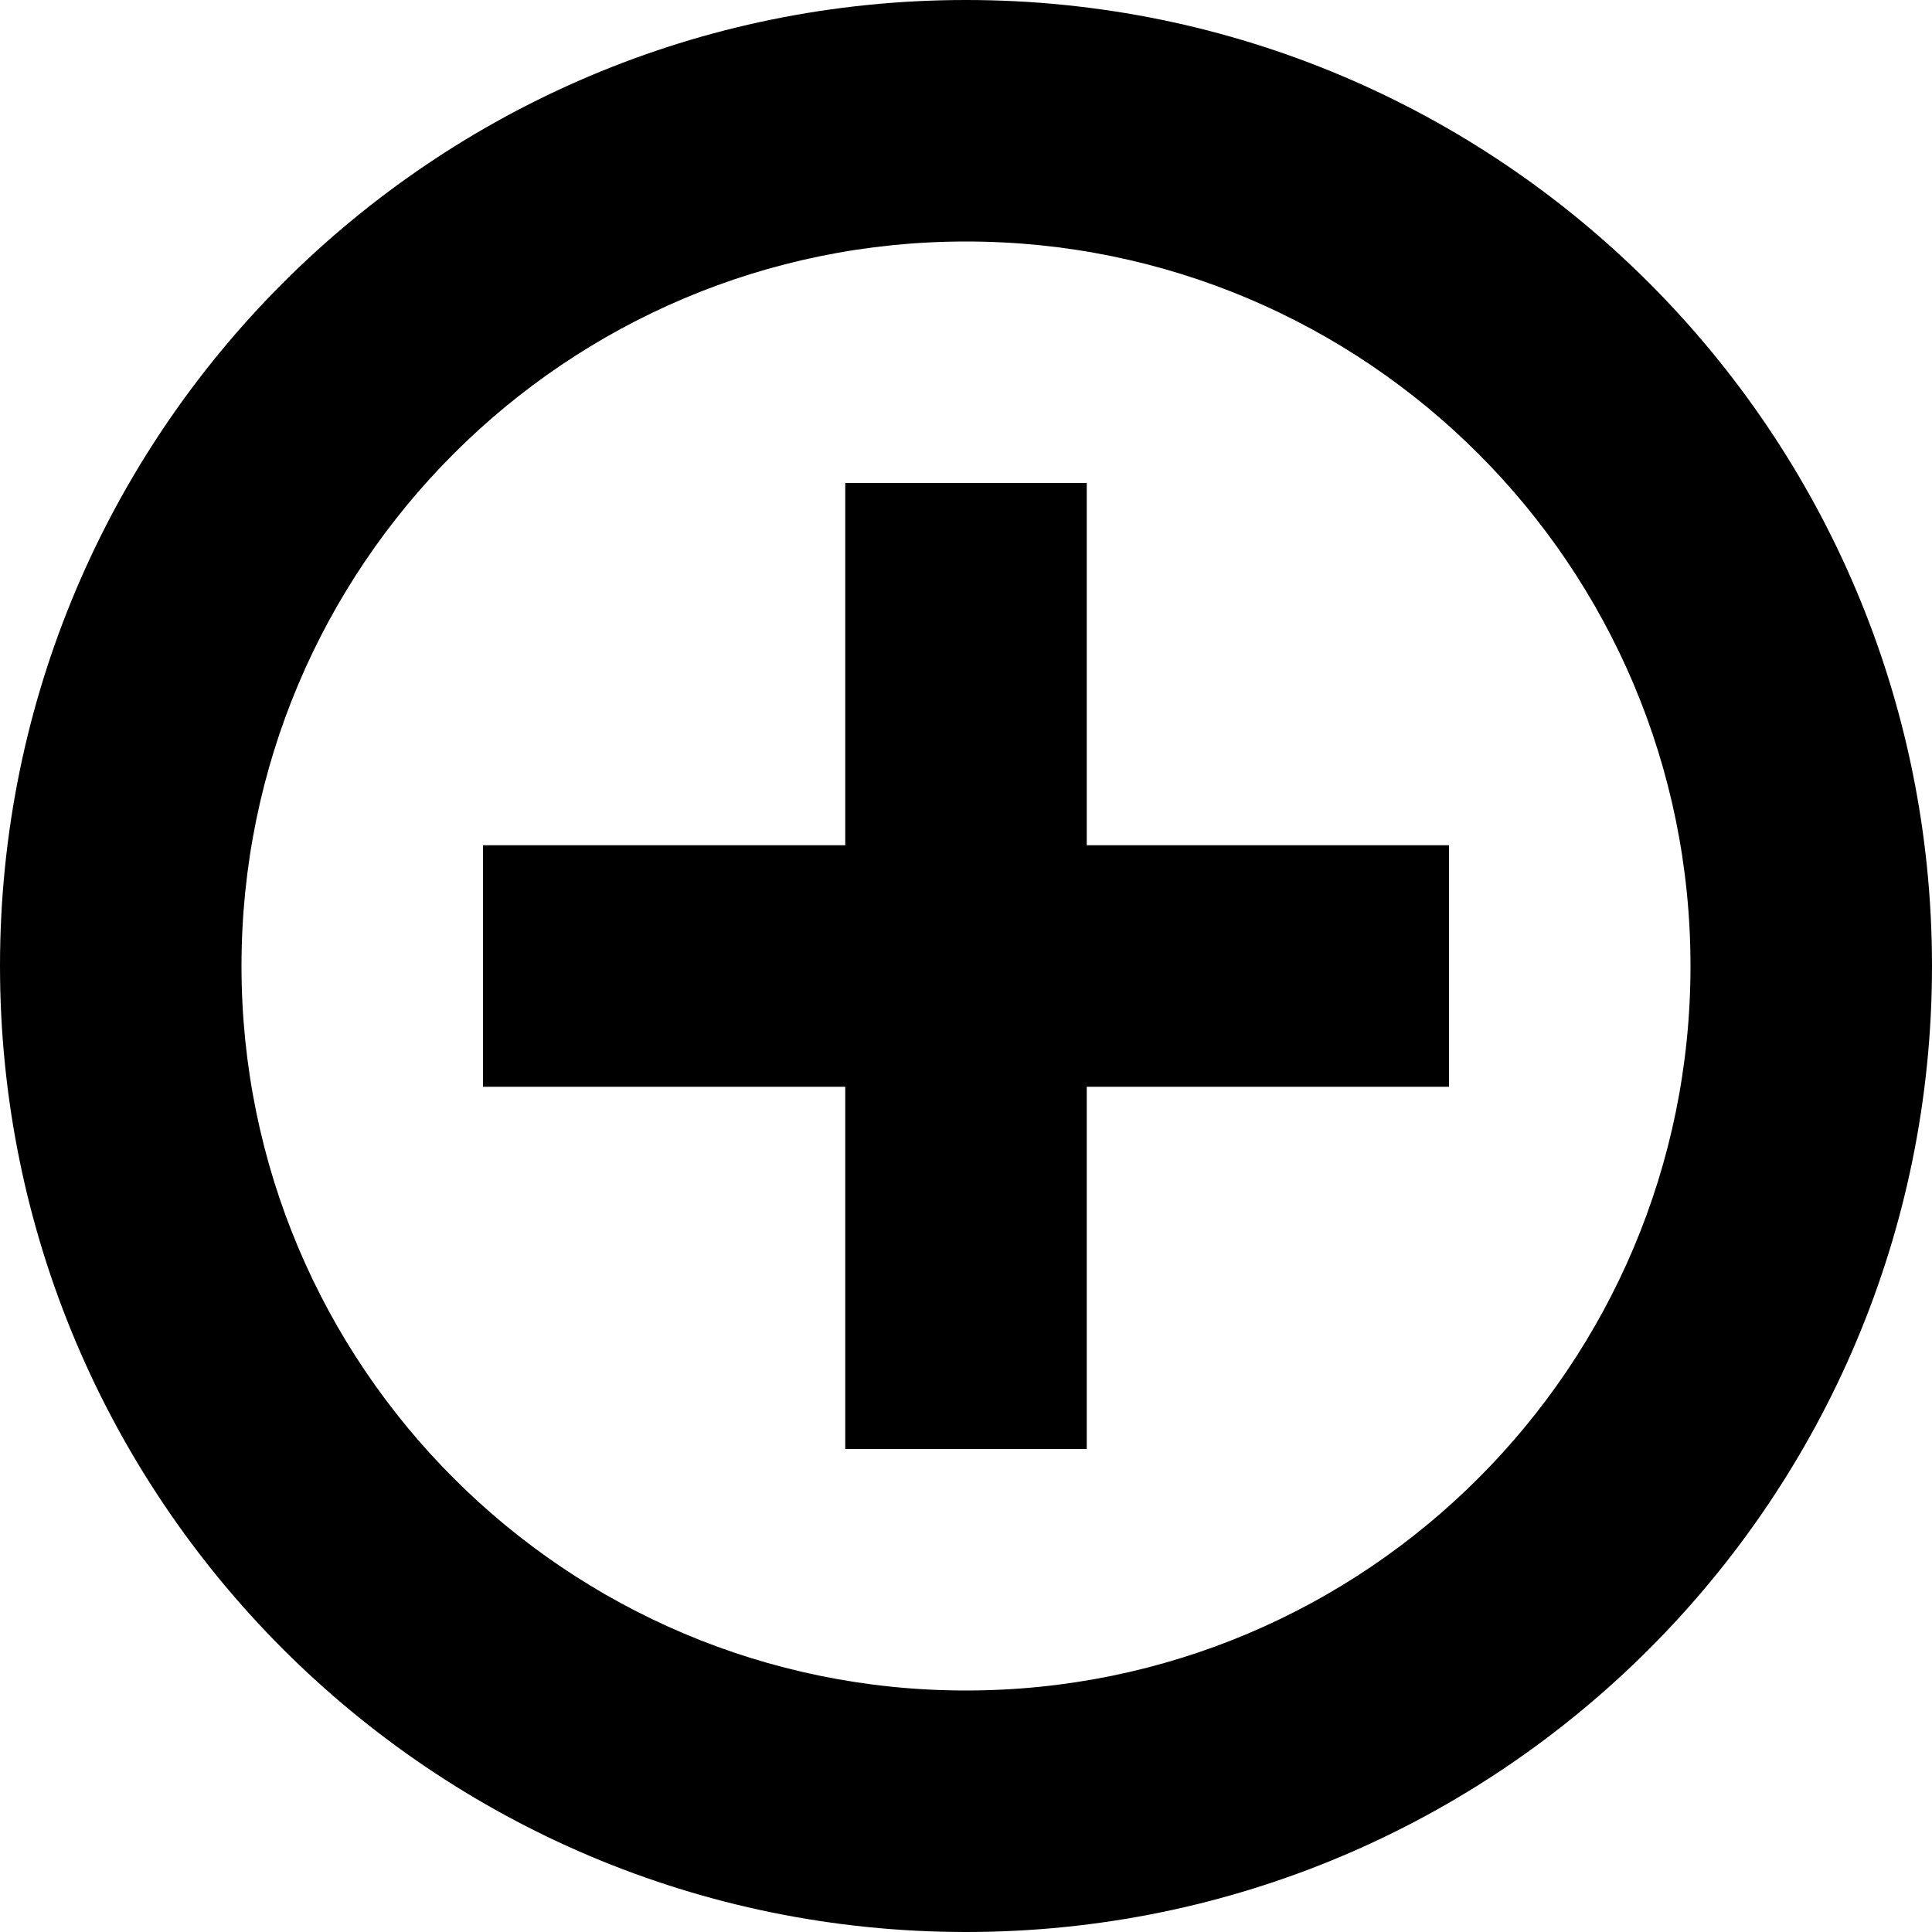
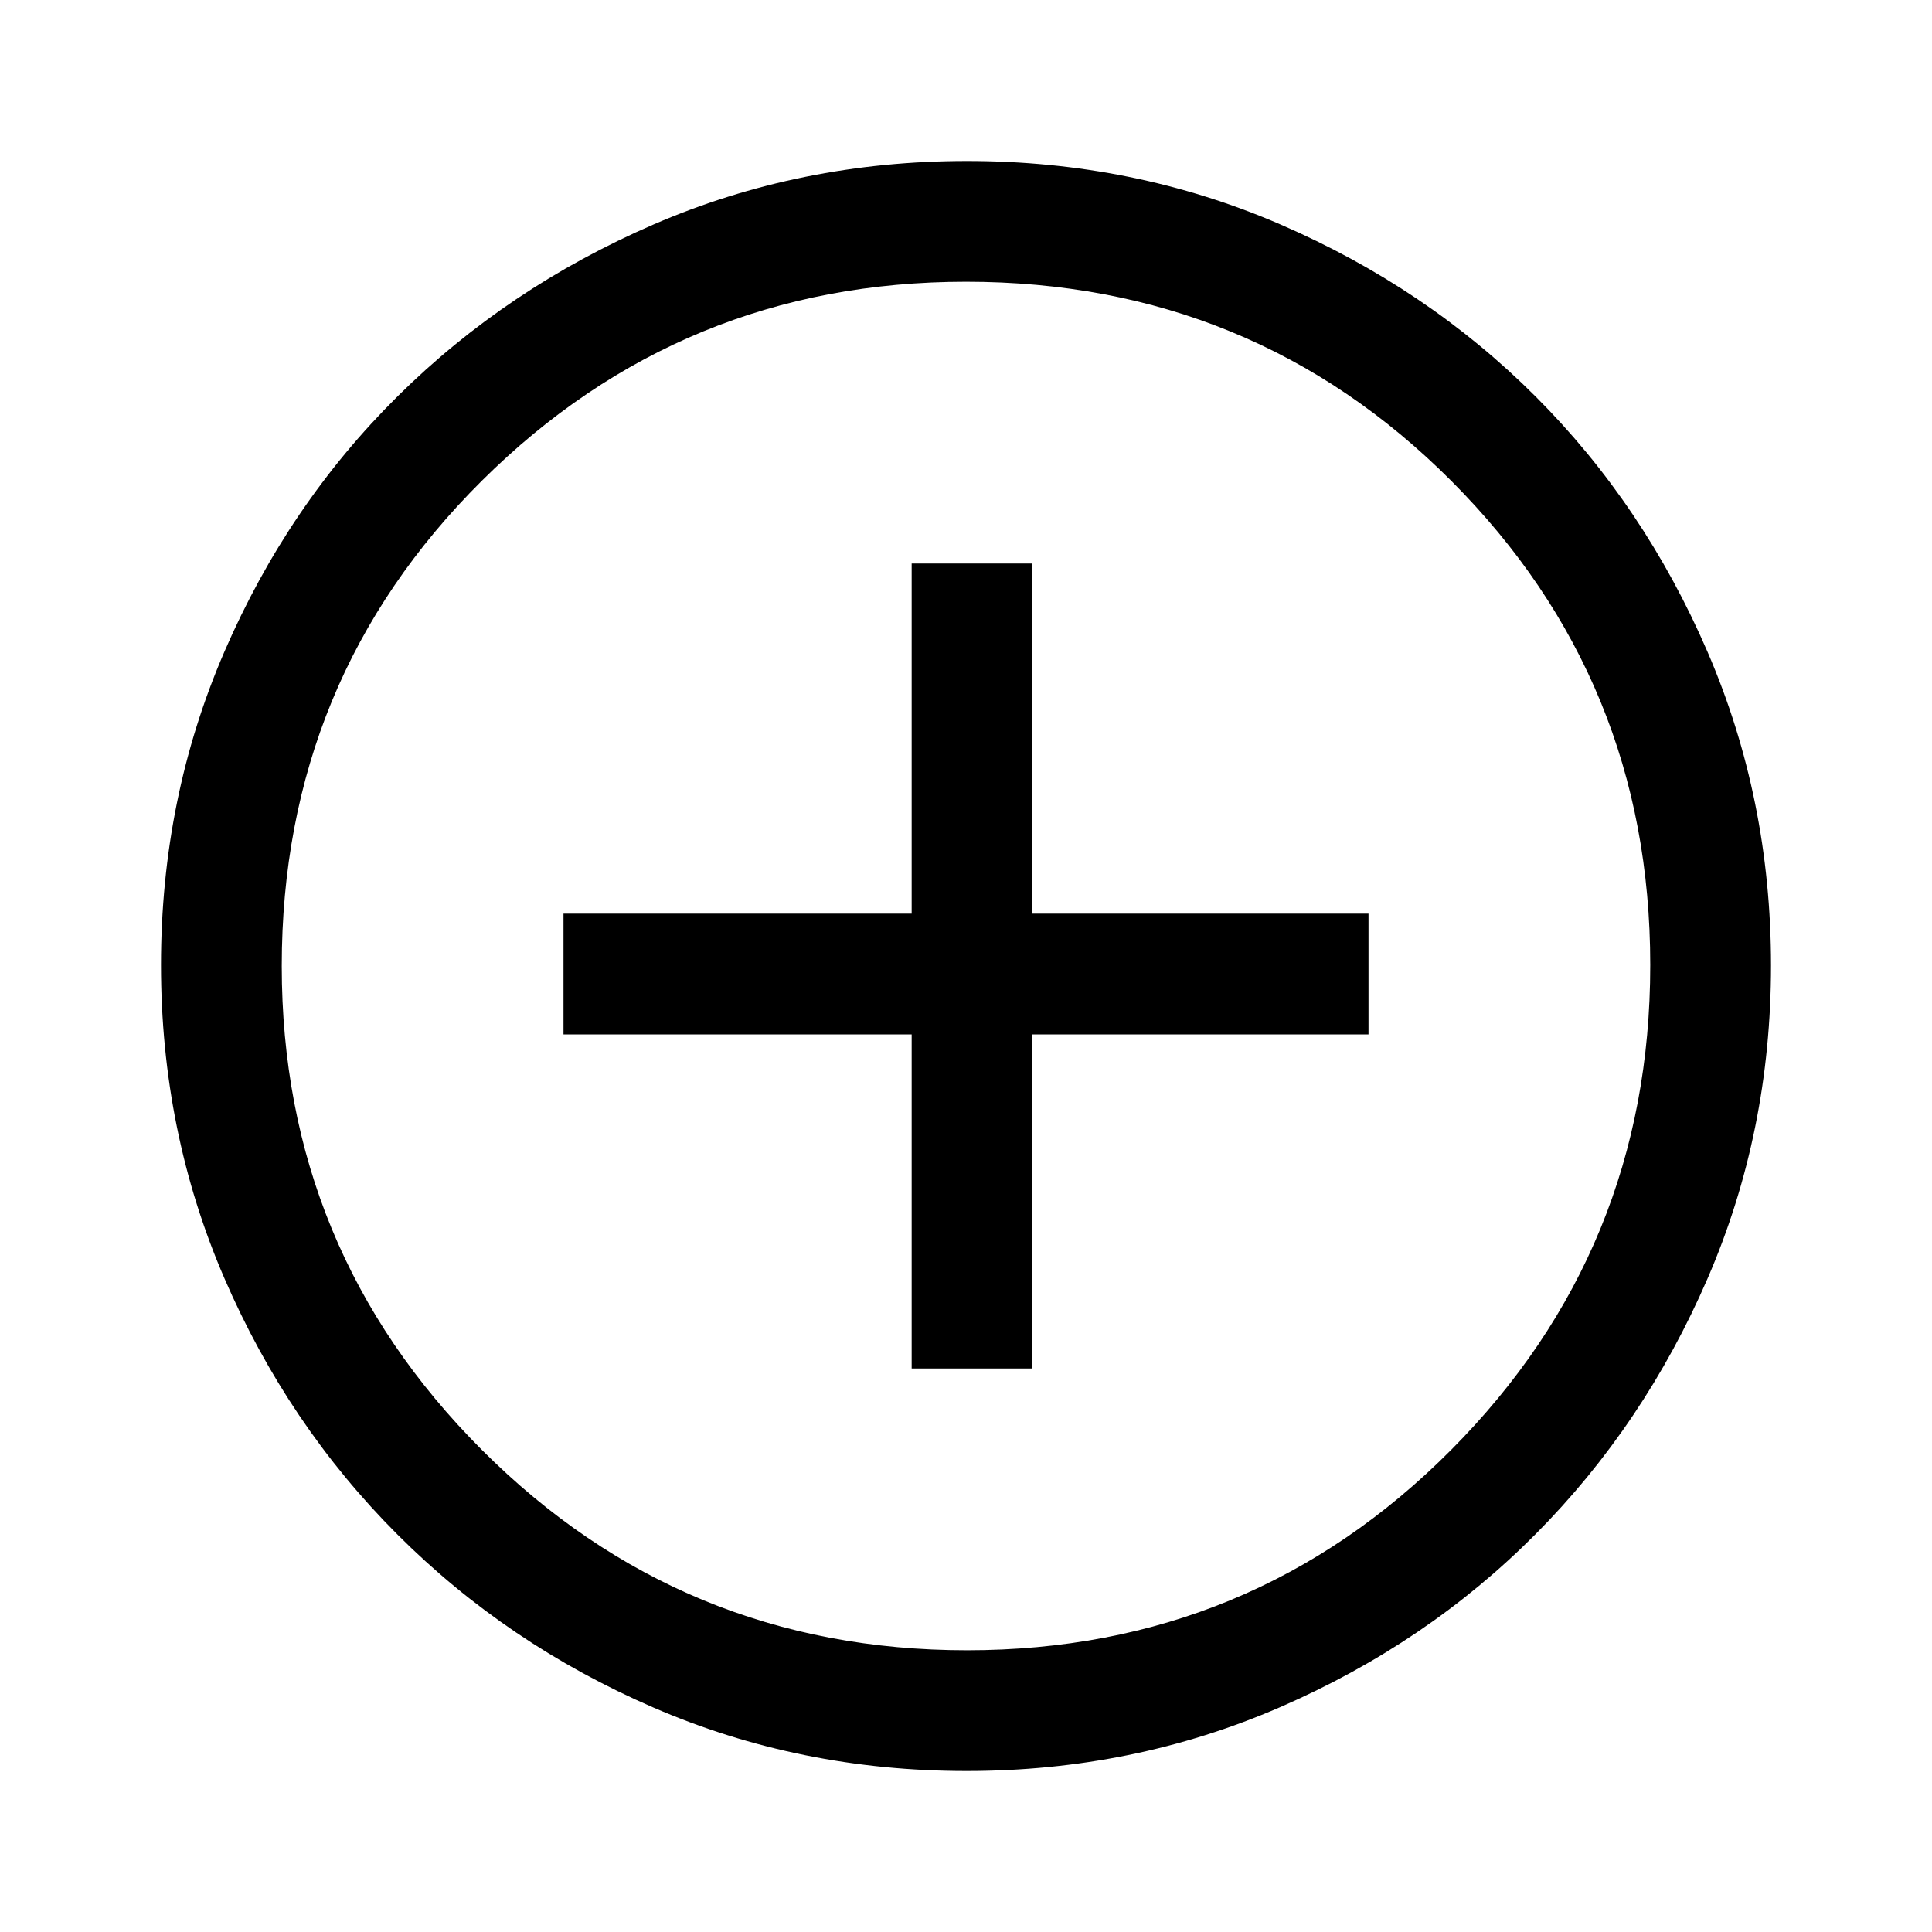
- <svg xmlns="http://www.w3.org/2000/svg" enable-background="new 0 0 512 512" height="512px" id="Layer_1" version="1.1" viewBox="0 0 512 512" width="512px" xml:space="preserve">
-   <path d="M256,512C114.625,512,0,397.391,0,256C0,114.609,114.625,0,256,0c141.391,0,256,114.609,256,256  C512,397.391,397.391,512,256,512z M256,64C149.969,64,64,149.969,64,256s85.969,192,192,192c106.047,0,192-85.969,192-192  S362.047,64,256,64z M288,384h-64v-96h-96v-64h96v-96h64v96h96v64h-96V384z" />
+ <svg xmlns="http://www.w3.org/2000/svg" width="64" height="64" viewBox="0 -960 960 960">
+   <path d="M453-280h60v-166h167v-60H513v-174h-60v174H280v60h173v166Zm27.266 200q-82.734 0-155.5-31.5t-127.266-86q-54.5-54.5-86-127.341Q80-397.681 80-480.5q0-82.819 31.5-155.659Q143-709 197.5-763t127.341-85.5Q397.681-880 480.5-880q82.819 0 155.659 31.5Q709-817 763-763t85.5 127Q880-563 880-480.266q0 82.734-31.5 155.5T763-197.684q-54 54.316-127 86Q563-80 480.266-80Zm.234-60Q622-140 721-239.5t99-241Q820-622 721.188-721 622.375-820 480-820q-141 0-240.5 98.812Q140-622.375 140-480q0 141 99.5 240.5t241 99.5Zm-.5-340Z" />
</svg>
